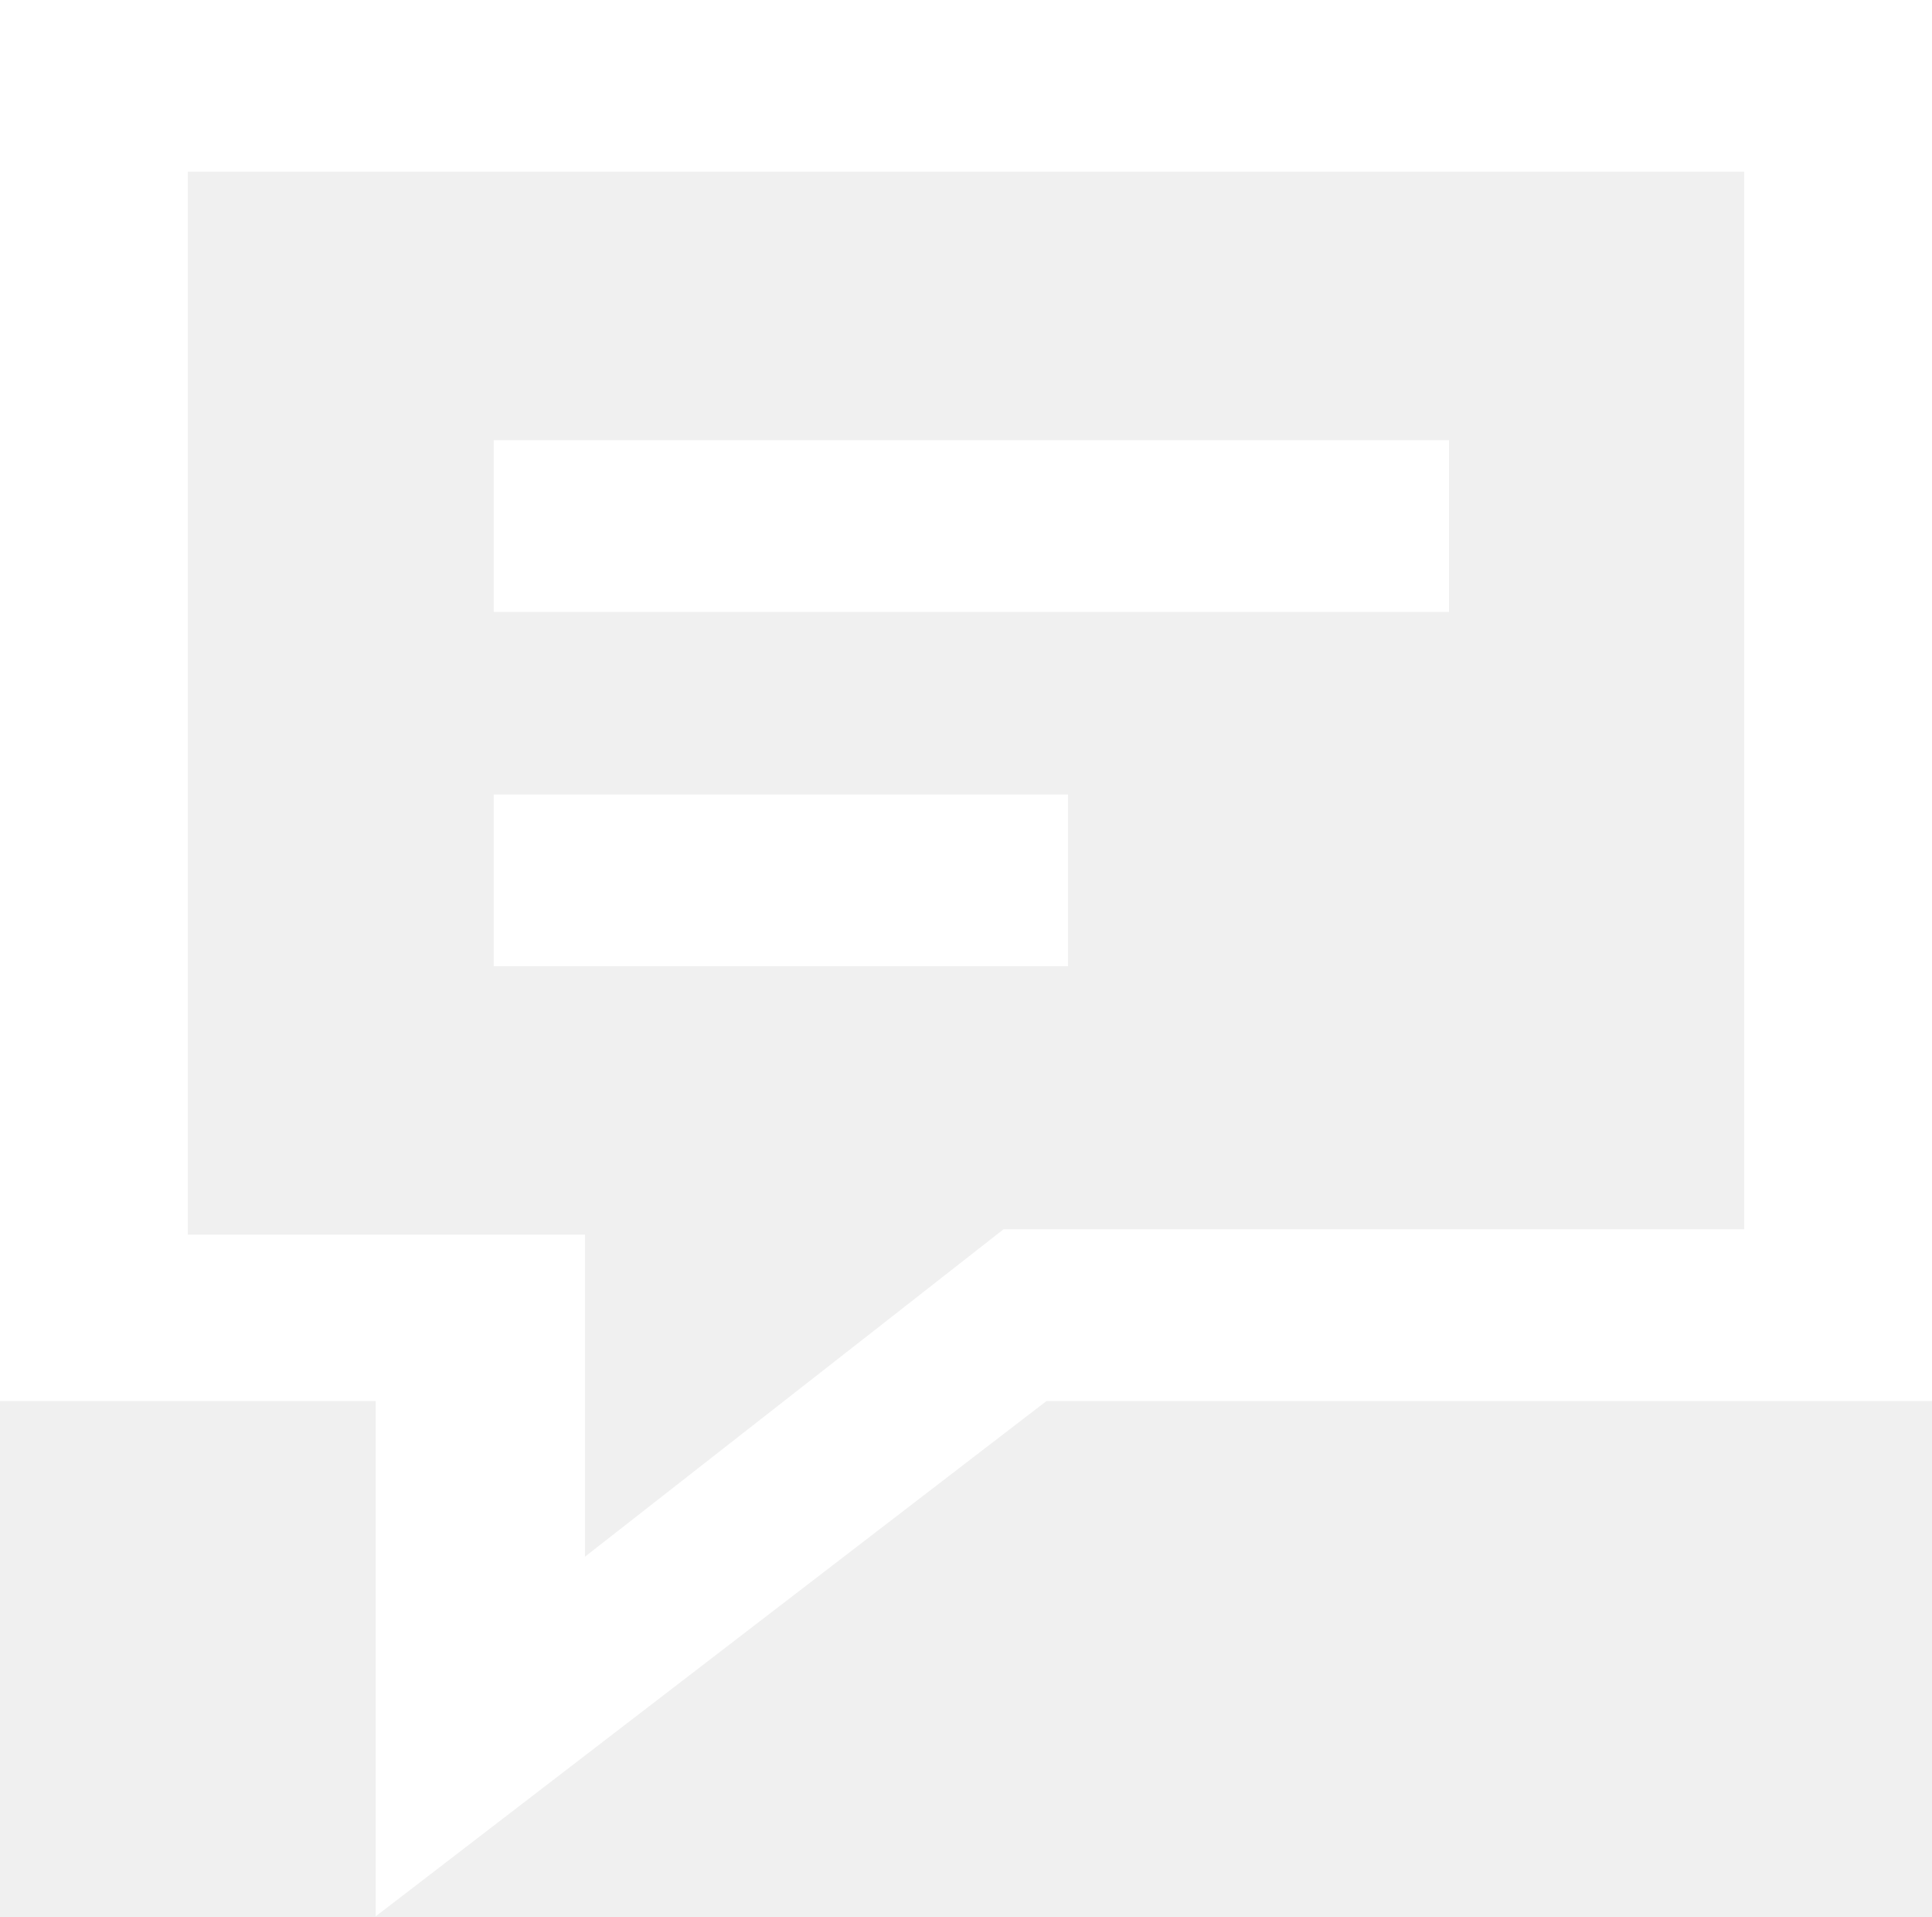
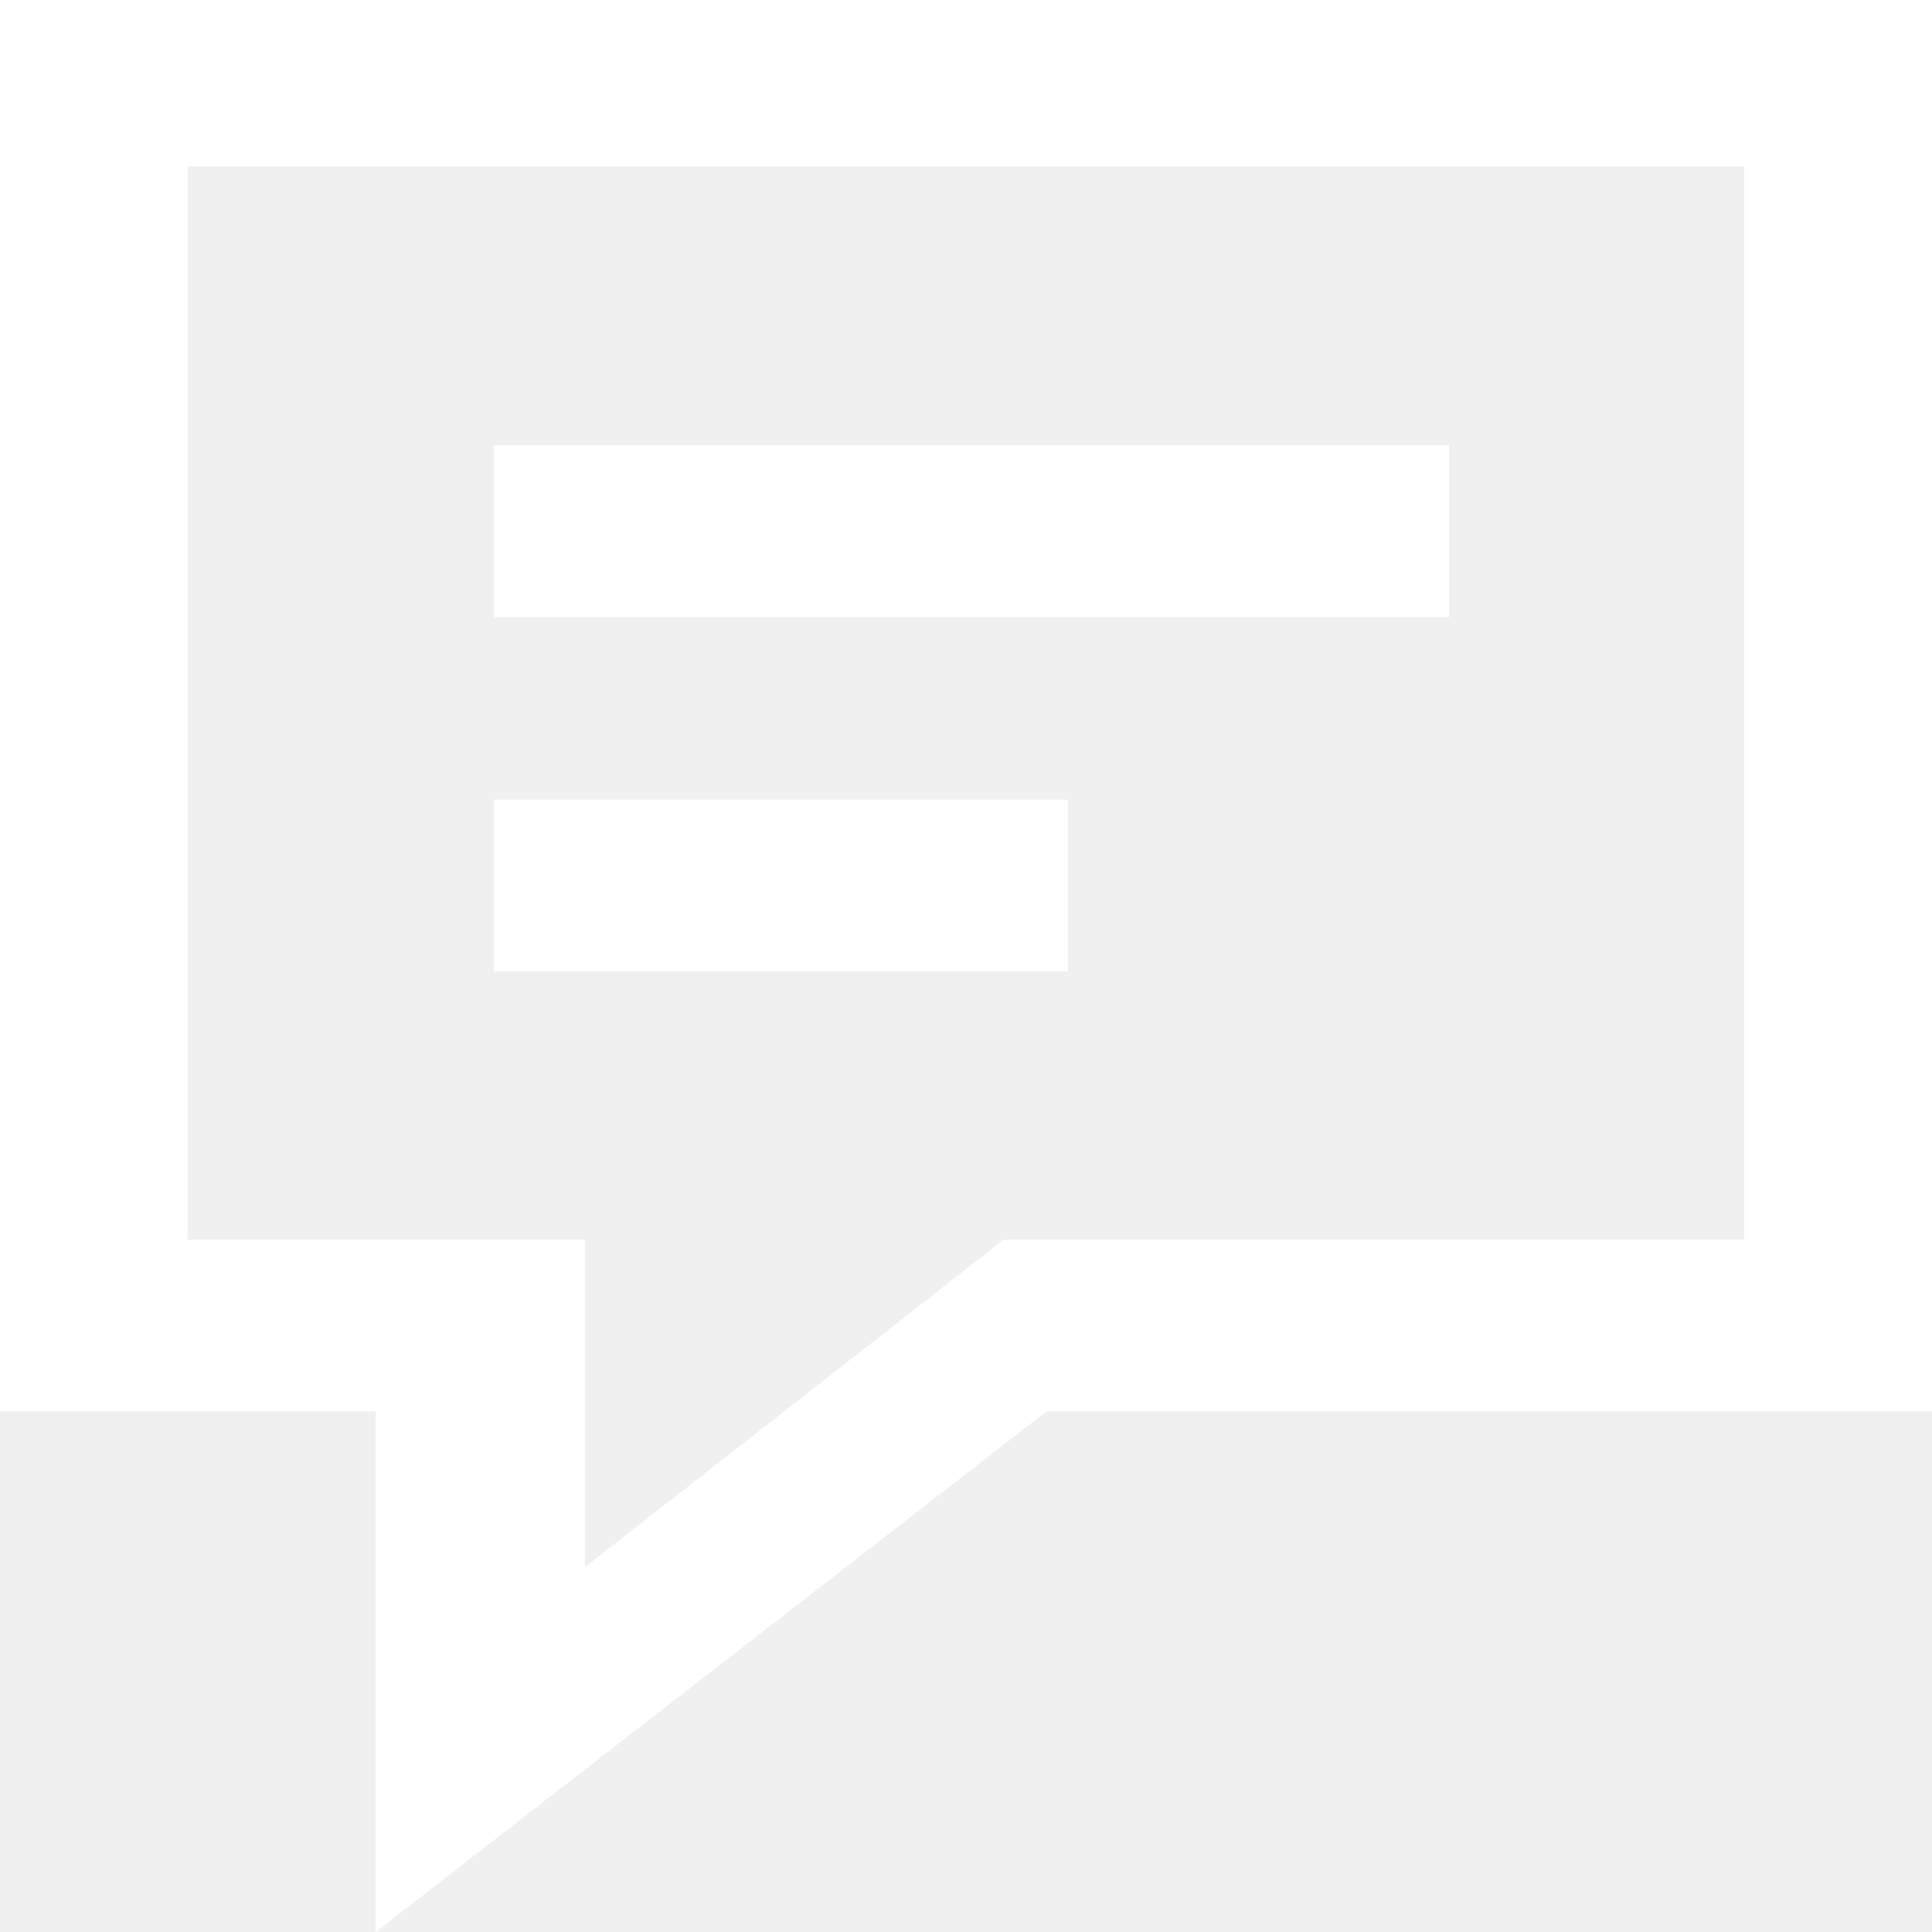
- <svg xmlns="http://www.w3.org/2000/svg" version="1.1" id="Layer_2_00000044167790282502998350000006439361049807826853_" x="0px" y="0px" viewBox="0 0 36 35.7" style="enable-background:new 0 0 36 35.7;" xml:space="preserve">
+ <svg xmlns="http://www.w3.org/2000/svg" version="1.1" id="Layer_2_00000044167790282502998350000006439361049807826853_" x="0px" y="0px" viewBox="0 0 36 36" style="enable-background:new 0 0 36 36;" xml:space="preserve">
  <style type="text/css">
	.st0{fill:#FFFFFF;}
	.st1{fill-rule:evenodd;clip-rule:evenodd;fill:#FFFFFF;}
</style>
-   <rect x="9.2" y="8.2" class="st0" width="17.8" height="3.2" />
-   <rect x="9.2" y="14.8" class="st0" width="10.7" height="3.2" />
-   <path class="st1" d="M36,0H0v26.1h7v9.6l12.5-9.6H36L36,0L36,0z M32.5,22.9h-8.9h-4.9l0,0l-2.3,1.8L10.9,29v-6l0,0H7l0,0H3.5V3.2h29  L32.5,22.9L32.5,22.9z" />
+   <g>
+     <rect x="9.2" y="8.3" class="st0" width="17.8" height="3.2" />
+     <rect x="9.2" y="14.9" class="st0" width="10.7" height="3.2" />
+     <path class="st1" d="M36,0H0v26.3h7V36l12.5-9.7H36V0L36,0z M32.5,23.1h-8.9h-4.9l0,0l-2.3,1.8l-5.5,4.3v-6.1l0,0H7l0,0H3.5v-20h29   V23.1L32.5,23.1z" />
+   </g>
</svg>
